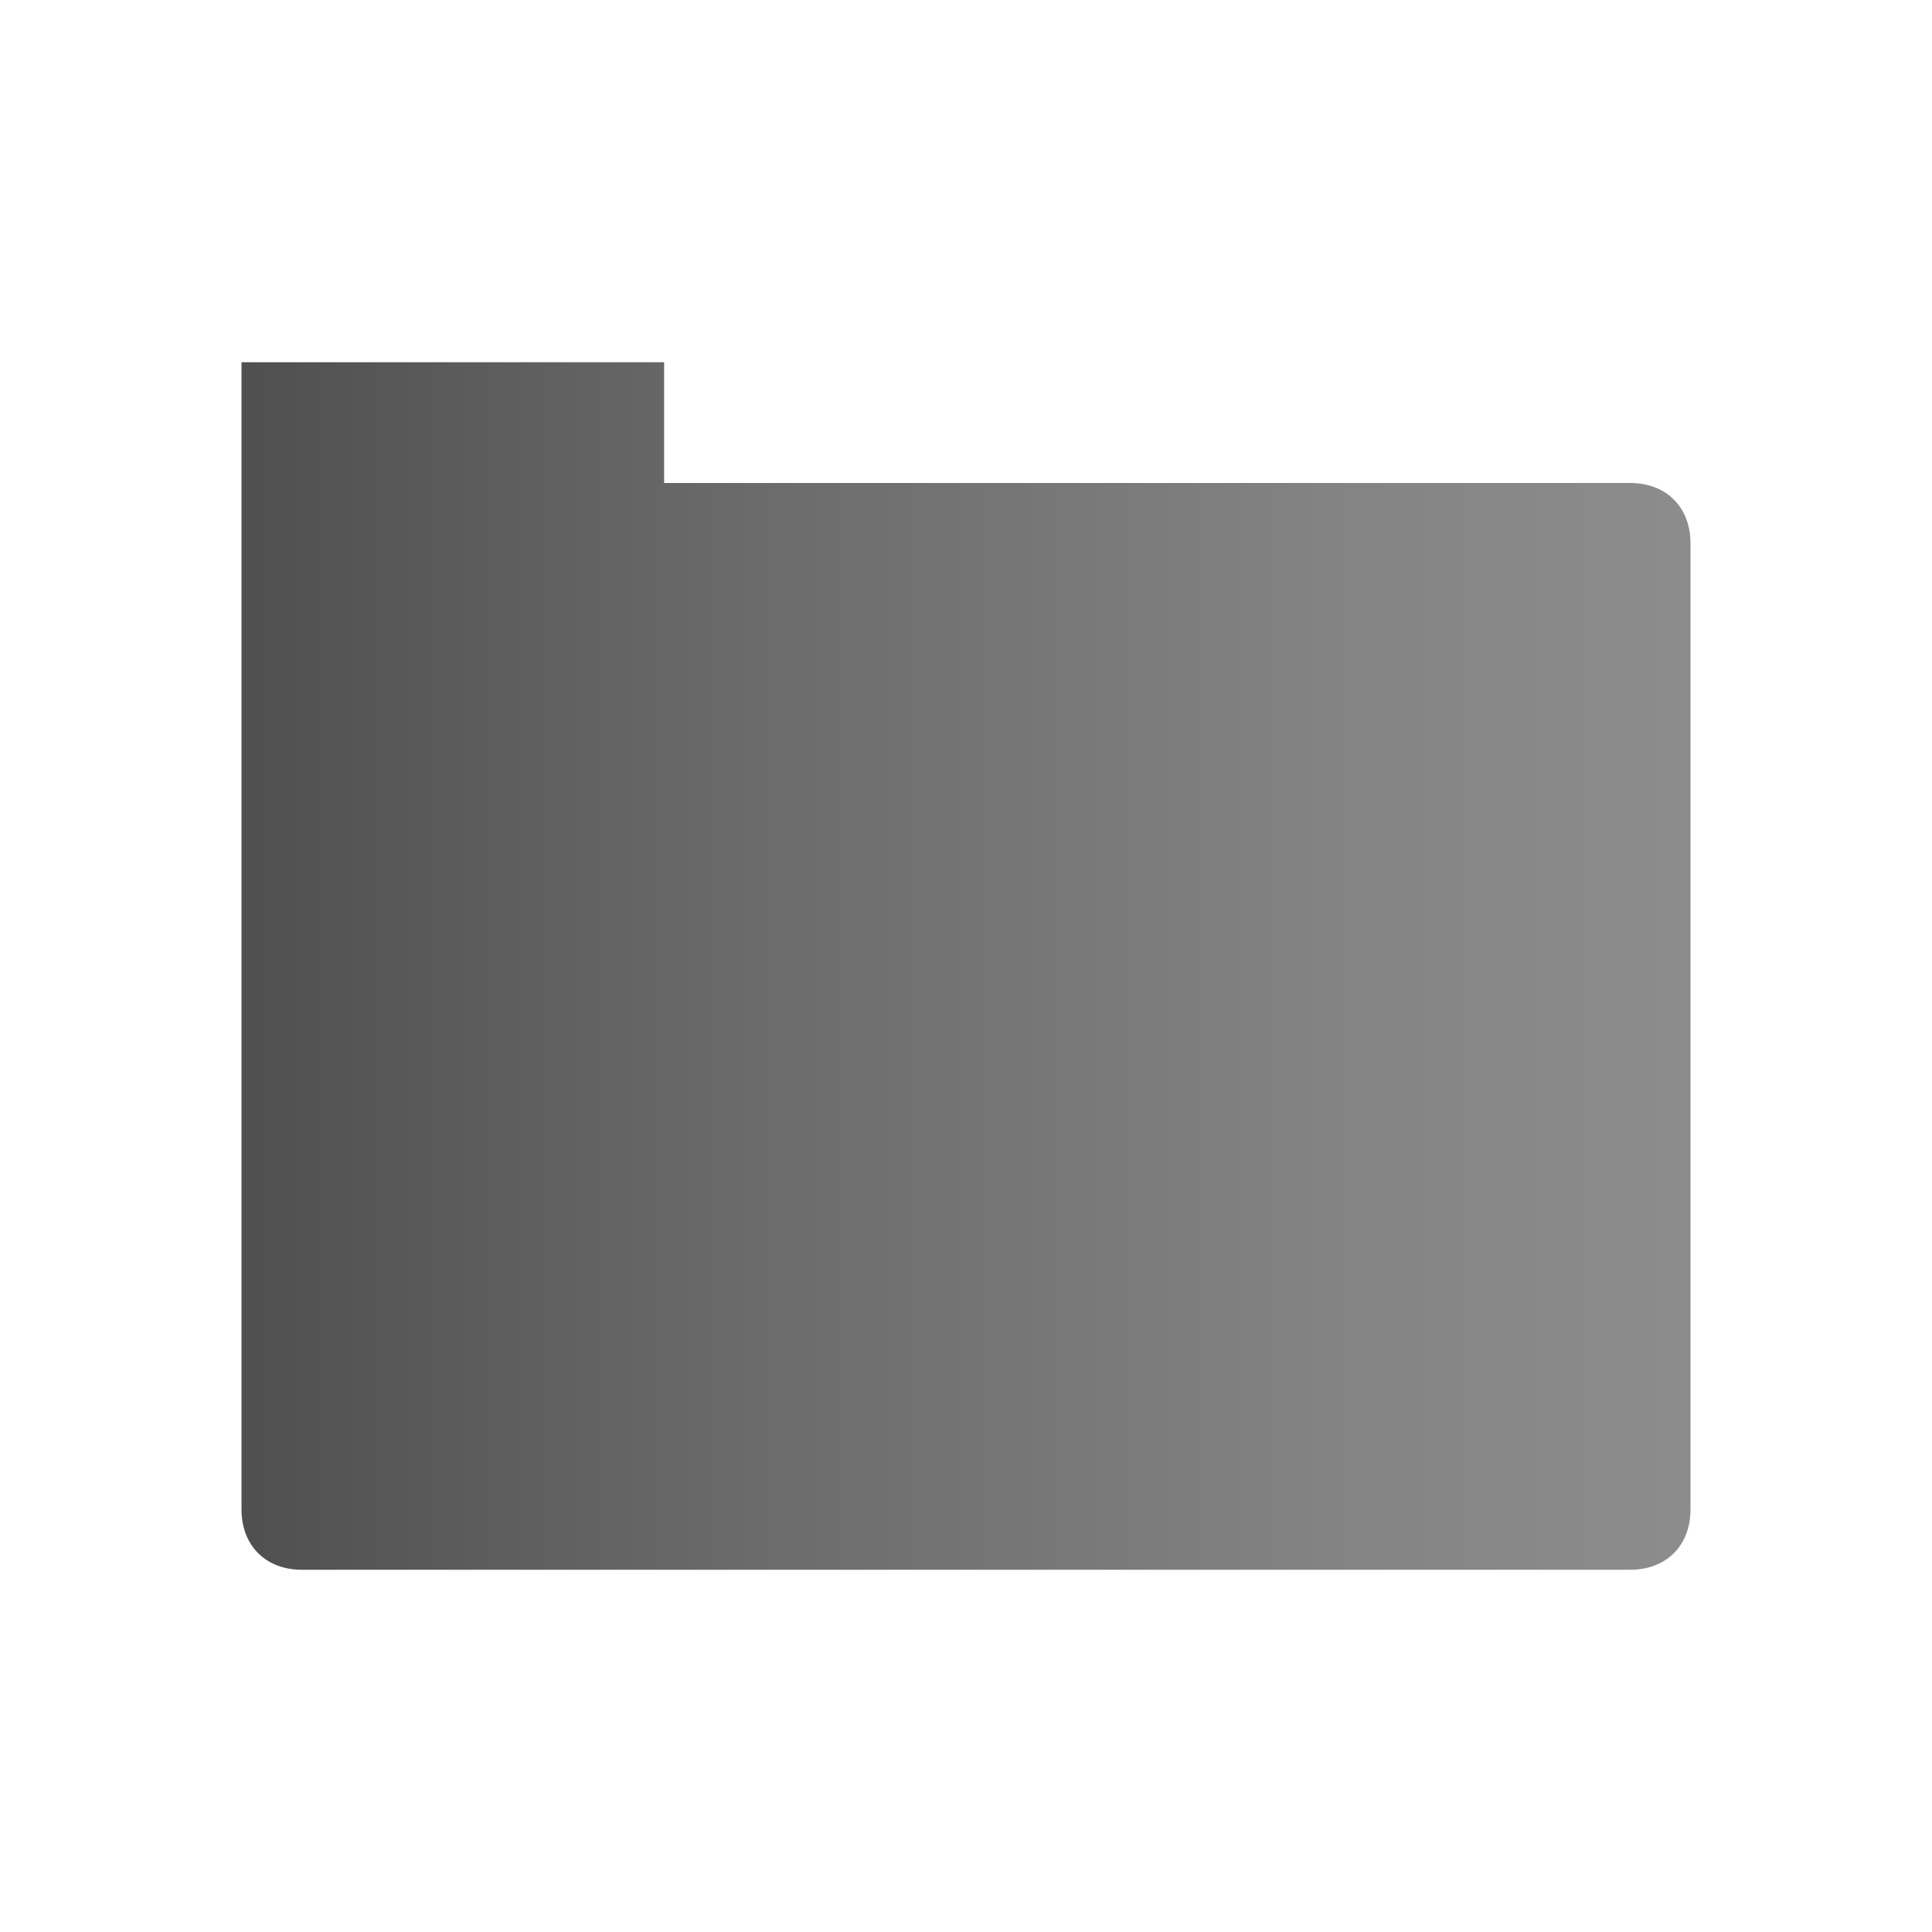
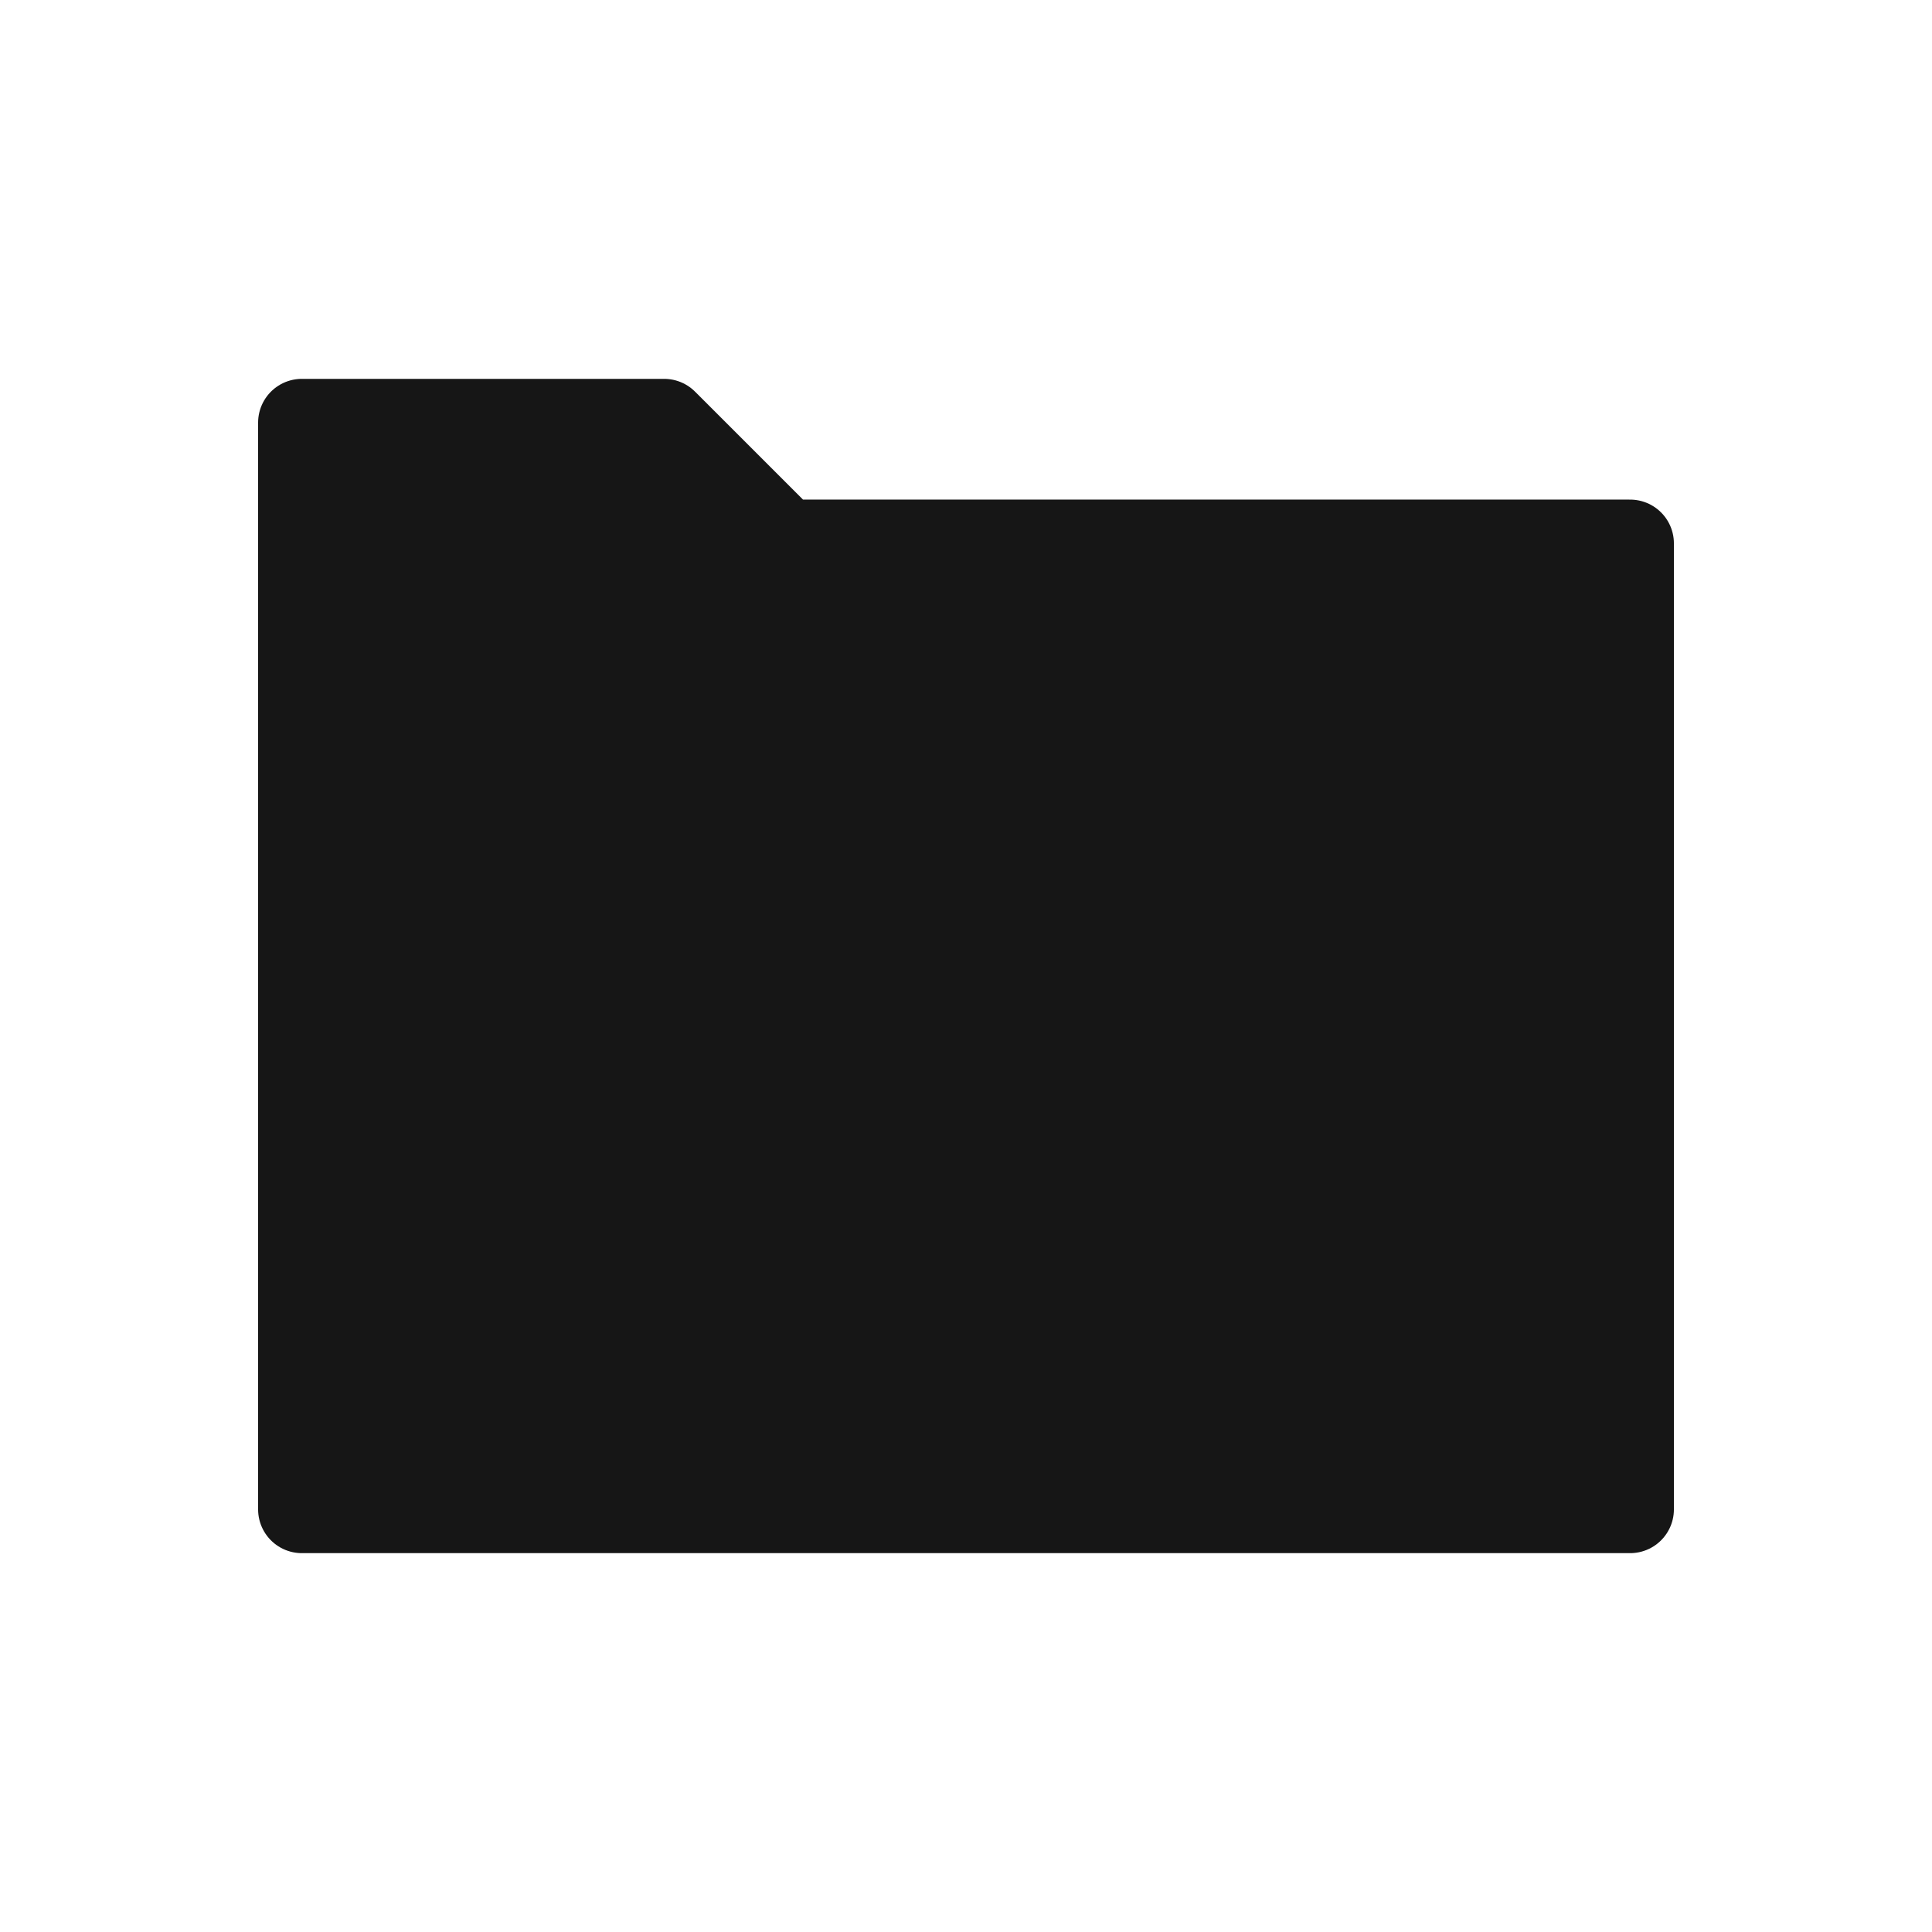
- <svg xmlns="http://www.w3.org/2000/svg" xmlns:xlink="http://www.w3.org/1999/xlink" version="1.1" id="Layer_1" x="0px" y="0px" width="32px" height="32px" viewBox="0 0 32 32" enable-background="new 0 0 32 32" xml:space="preserve">
-   <g>
-     <defs>
-       <path id="SVGID_1_" d="M4,6v19c0,0.6,0.4,1,1,1h22c0.6,0,1-0.4,1-1V9c0-0.6-0.4-1-1-1H11V6H4z" />
-     </defs>
-     <clipPath id="SVGID_2_">
-       <use xlink:href="#SVGID_1_" overflow="visible" />
-     </clipPath>
-     <linearGradient id="SVGID_3_" gradientUnits="userSpaceOnUse" x1="-119.625" y1="163.917" x2="-118.625" y2="163.917" gradientTransform="matrix(24 0 0 -24 2875 3950)">
-       <stop offset="0" style="stop-color:#505050" />
-       <stop offset="7.292820e-03" style="stop-color:#505050" />
-       <stop offset="0.356" style="stop-color:#6B6B6B" />
-       <stop offset="0.749" style="stop-color:#838383" />
-       <stop offset="0.991" style="stop-color:#8C8C8C" />
-       <stop offset="1" style="stop-color:#8C8C8C" />
-     </linearGradient>
-     <rect x="4" y="6" clip-path="url(#SVGID_2_)" fill="url(#SVGID_3_)" width="24" height="20" />
-   </g>
+ <svg xmlns="http://www.w3.org/2000/svg" version="1.1" id="Layer_1" x="0px" y="0px" width="32px" height="32px" viewBox="0 0 32 32" style="enable-background:new 0 0 32 32;" xml:space="preserve">
+   <style type="text/css">
+ 	.st0{fill:#161616;stroke:#161616;stroke-width:1.45;stroke-linejoin:round;}
+ </style>
+   <polygon class="st0" points="19,9 13,9 11,7 5,7 5,9 5,25 27,25 27,9 " />
</svg>
